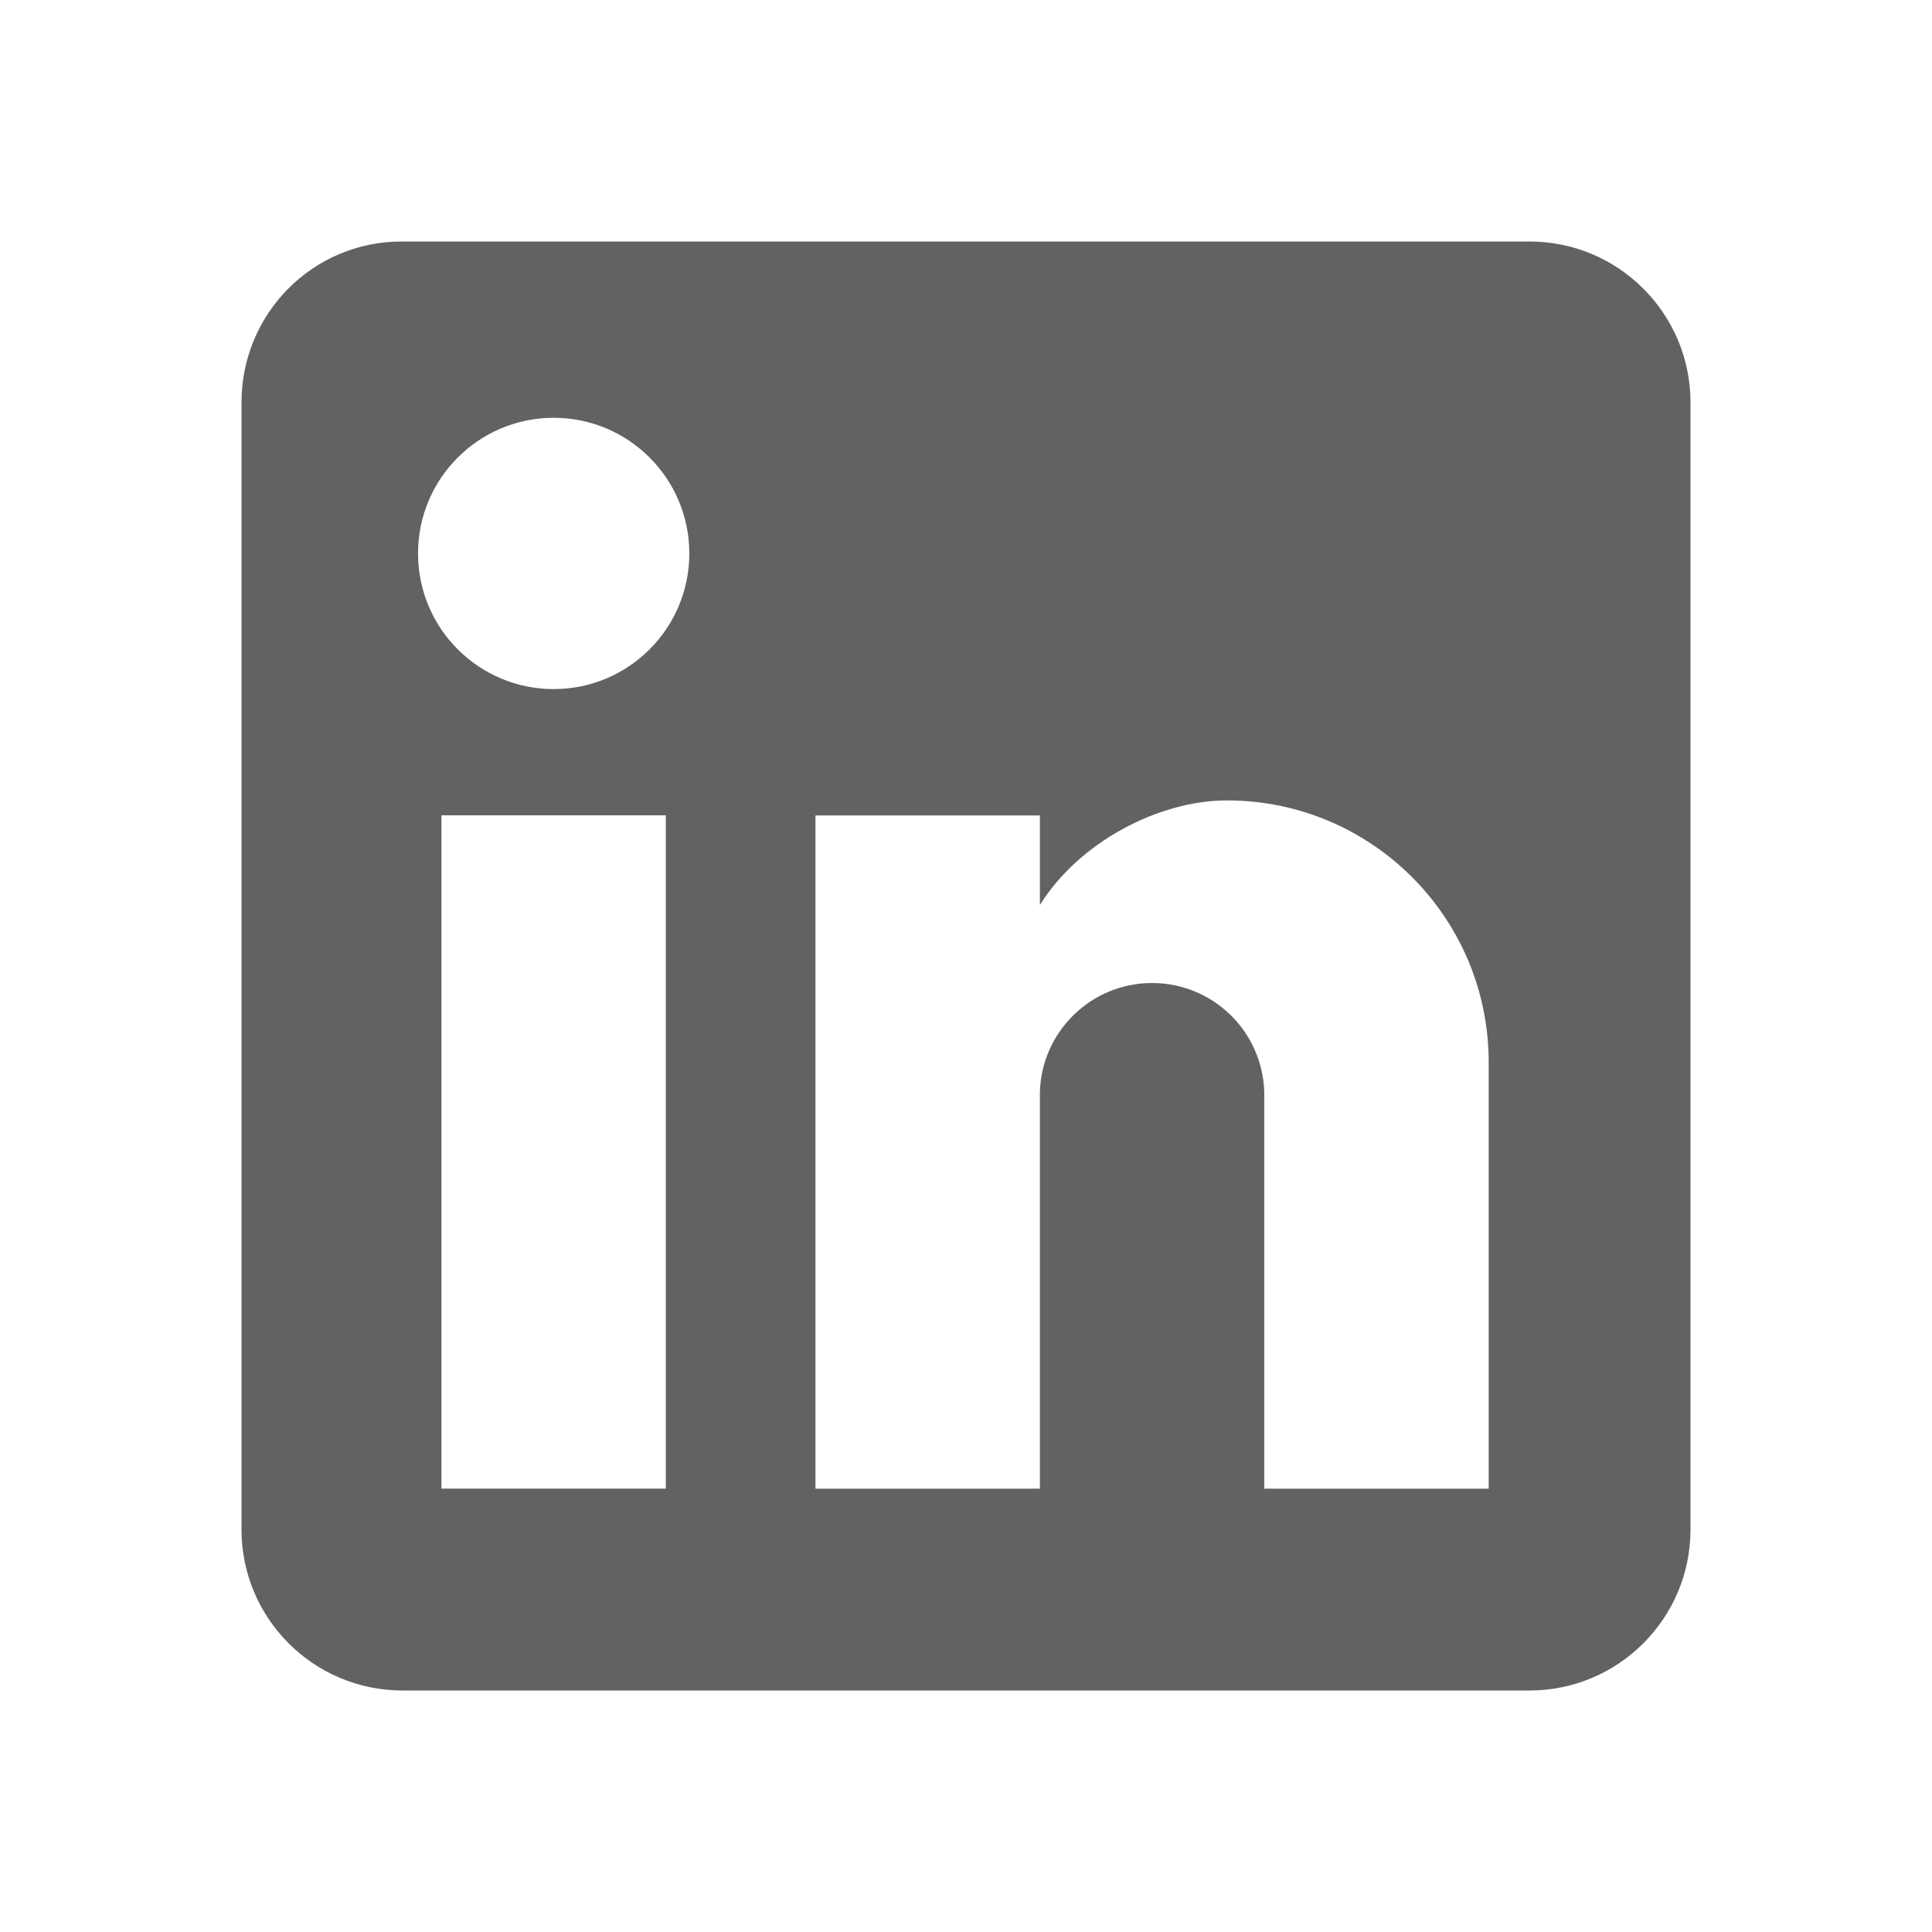
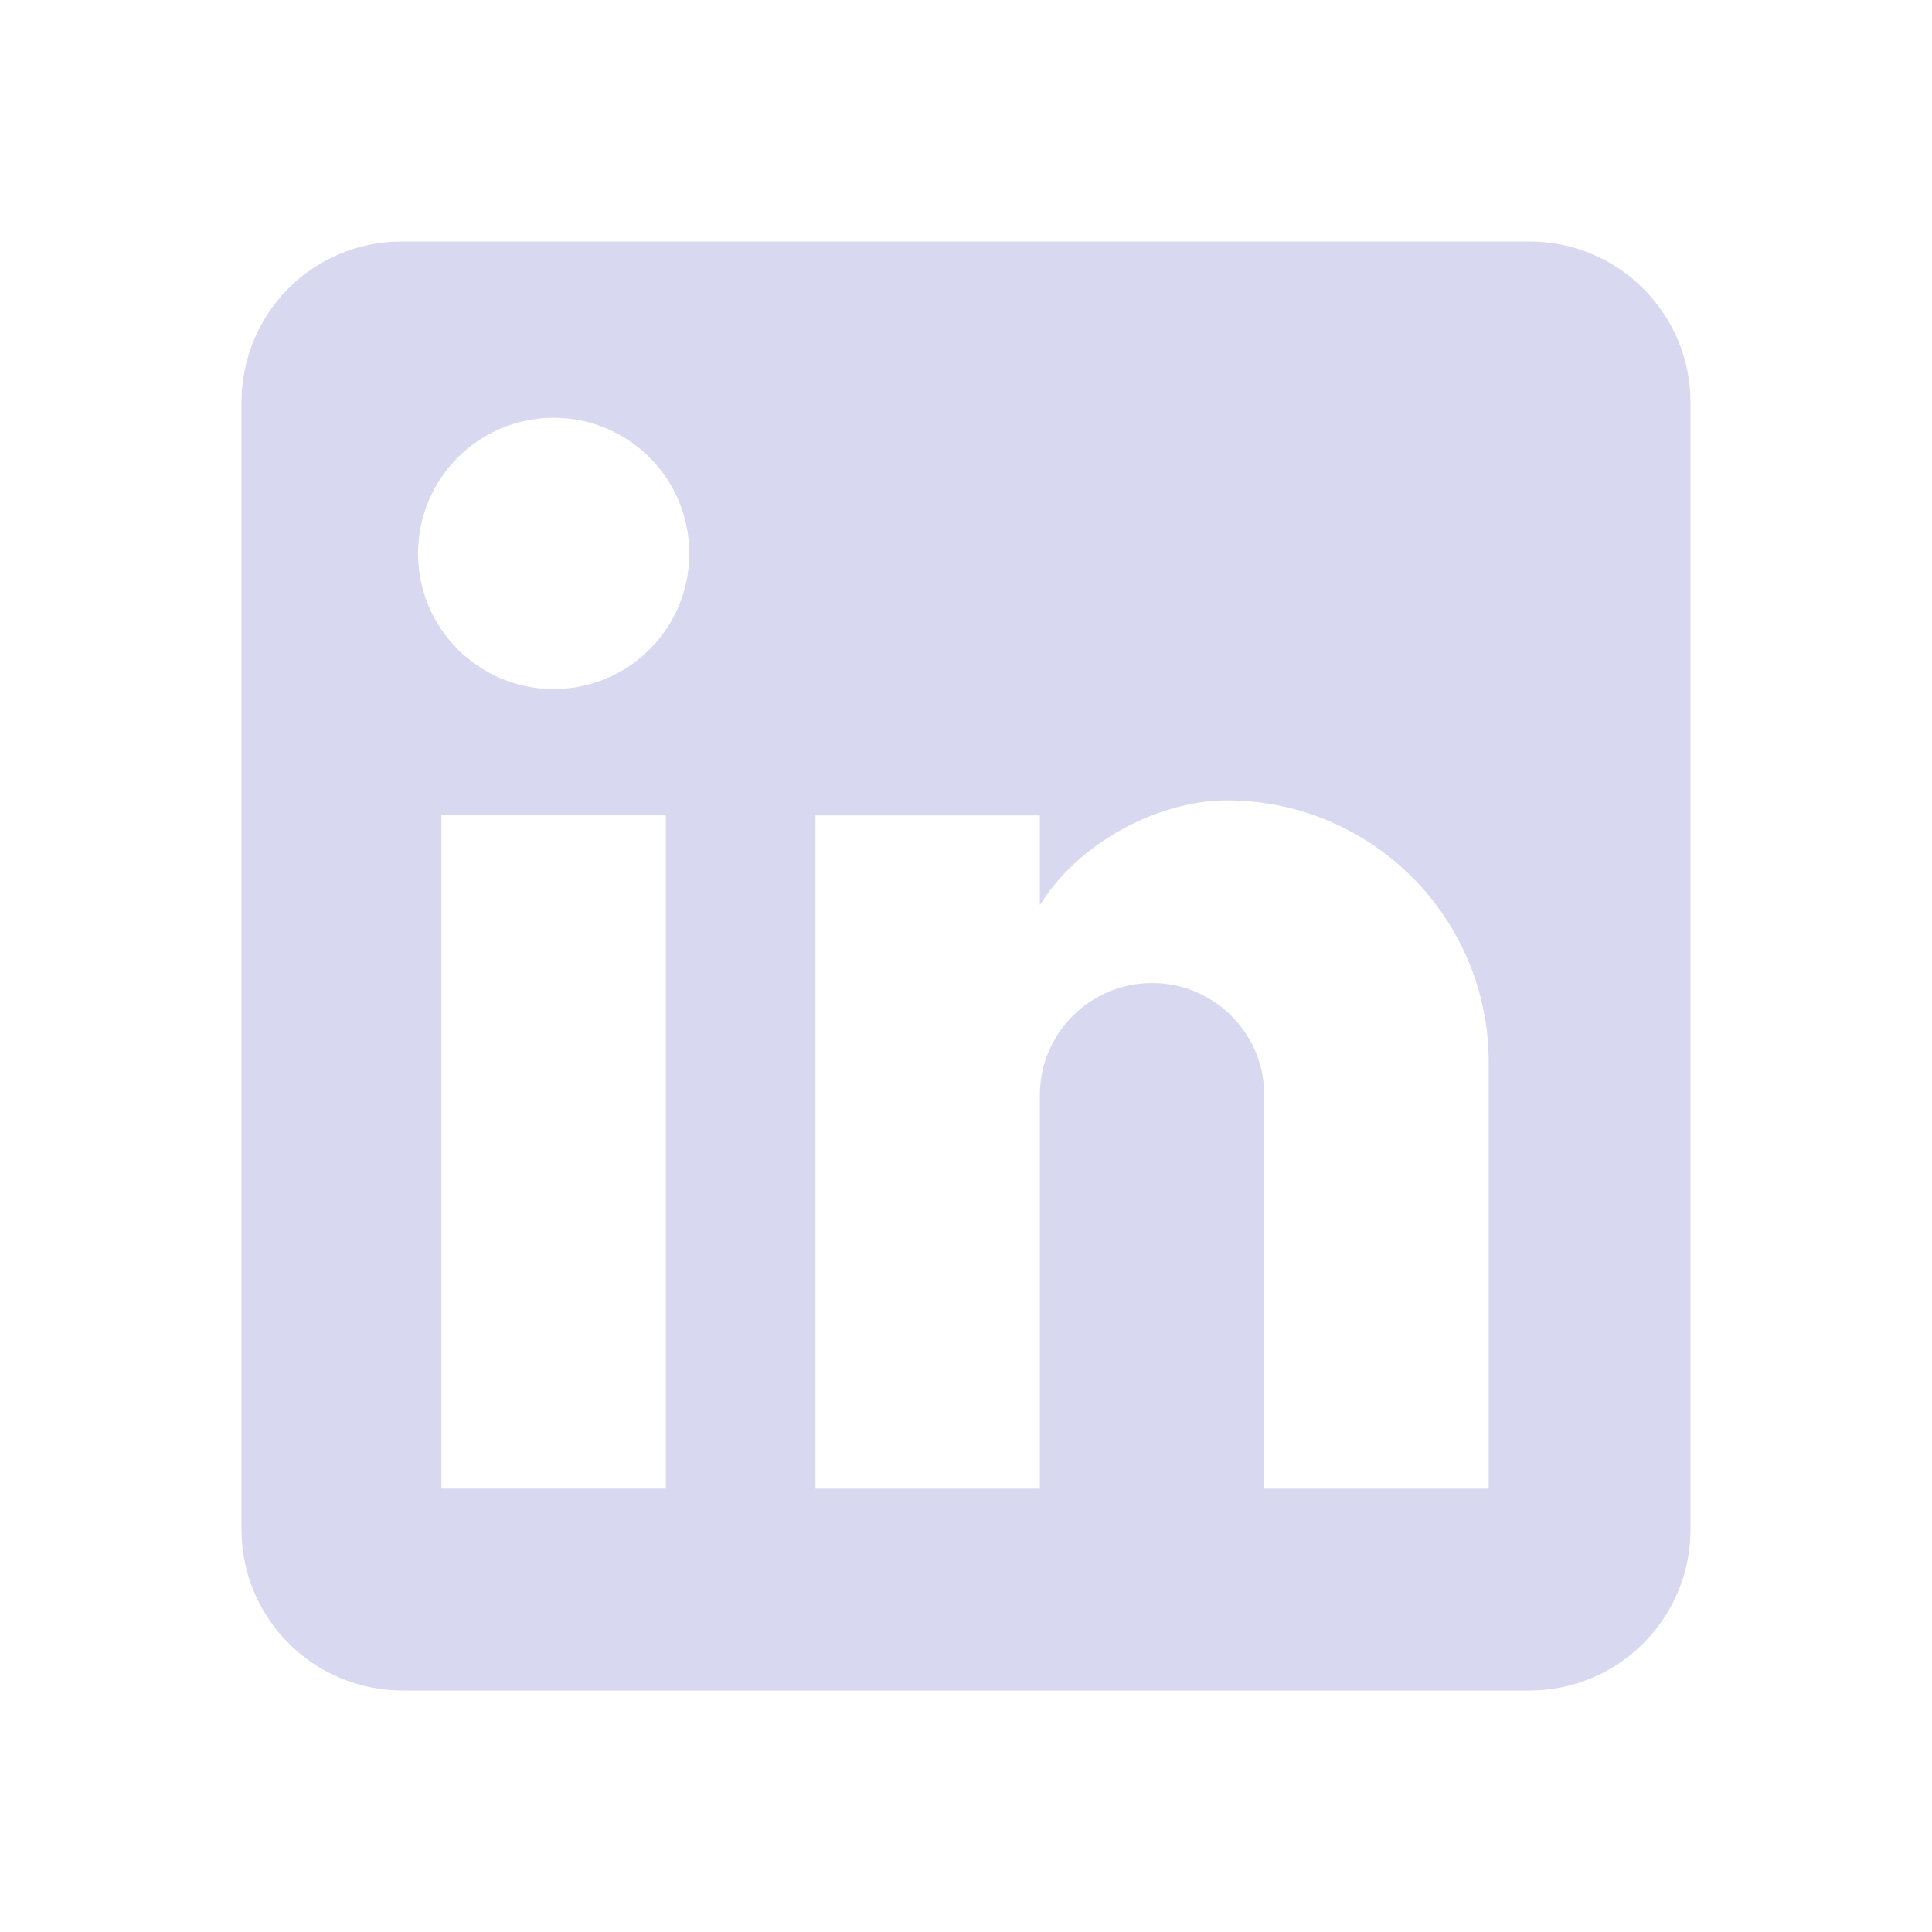
<svg xmlns="http://www.w3.org/2000/svg" aria-hidden="true" width="28" height="28" style="-ms-transform: rotate(360deg); -webkit-transform: rotate(360deg); transform: rotate(360deg);" preserveAspectRatio="xMidYMid meet" viewBox="0 0 24 24">
-   <path d="M19 3a2 2 0 0 1 2 2v14c0 1.104-.896 2-2 2H5a2 2 0 0 1-2-2V5c0-1.105.885-2 1.99-2H19zm-.507 15.492v-5.297a3.252 3.252 0 0 0-3.252-3.252c-.85 0-1.842.522-2.323 1.3V10.13H10.13v8.363h2.788v-4.925a1.394 1.394 0 0 1 2.787 0v4.925h2.788zM6.878 8.56a1.684 1.684 0 1 0 0-3.37 1.684 1.684 0 0 0 0 3.37zm1.393 9.932v-8.364H5.484v8.364H8.27z" fill="#626262" />
+   <path d="M19 3a2 2 0 0 1 2 2v14c0 1.104-.896 2-2 2H5a2 2 0 0 1-2-2V5c0-1.105.885-2 1.99-2H19zm-.507 15.492v-5.297a3.252 3.252 0 0 0-3.252-3.252c-.85 0-1.842.522-2.323 1.3V10.13H10.13v8.363h2.788v-4.925a1.394 1.394 0 0 1 2.787 0v4.925h2.788zM6.878 8.56a1.684 1.684 0 1 0 0-3.37 1.684 1.684 0 0 0 0 3.37zm1.393 9.932v-8.364H5.484v8.364H8.27z" fill="#D8D8F0" />
</svg>
